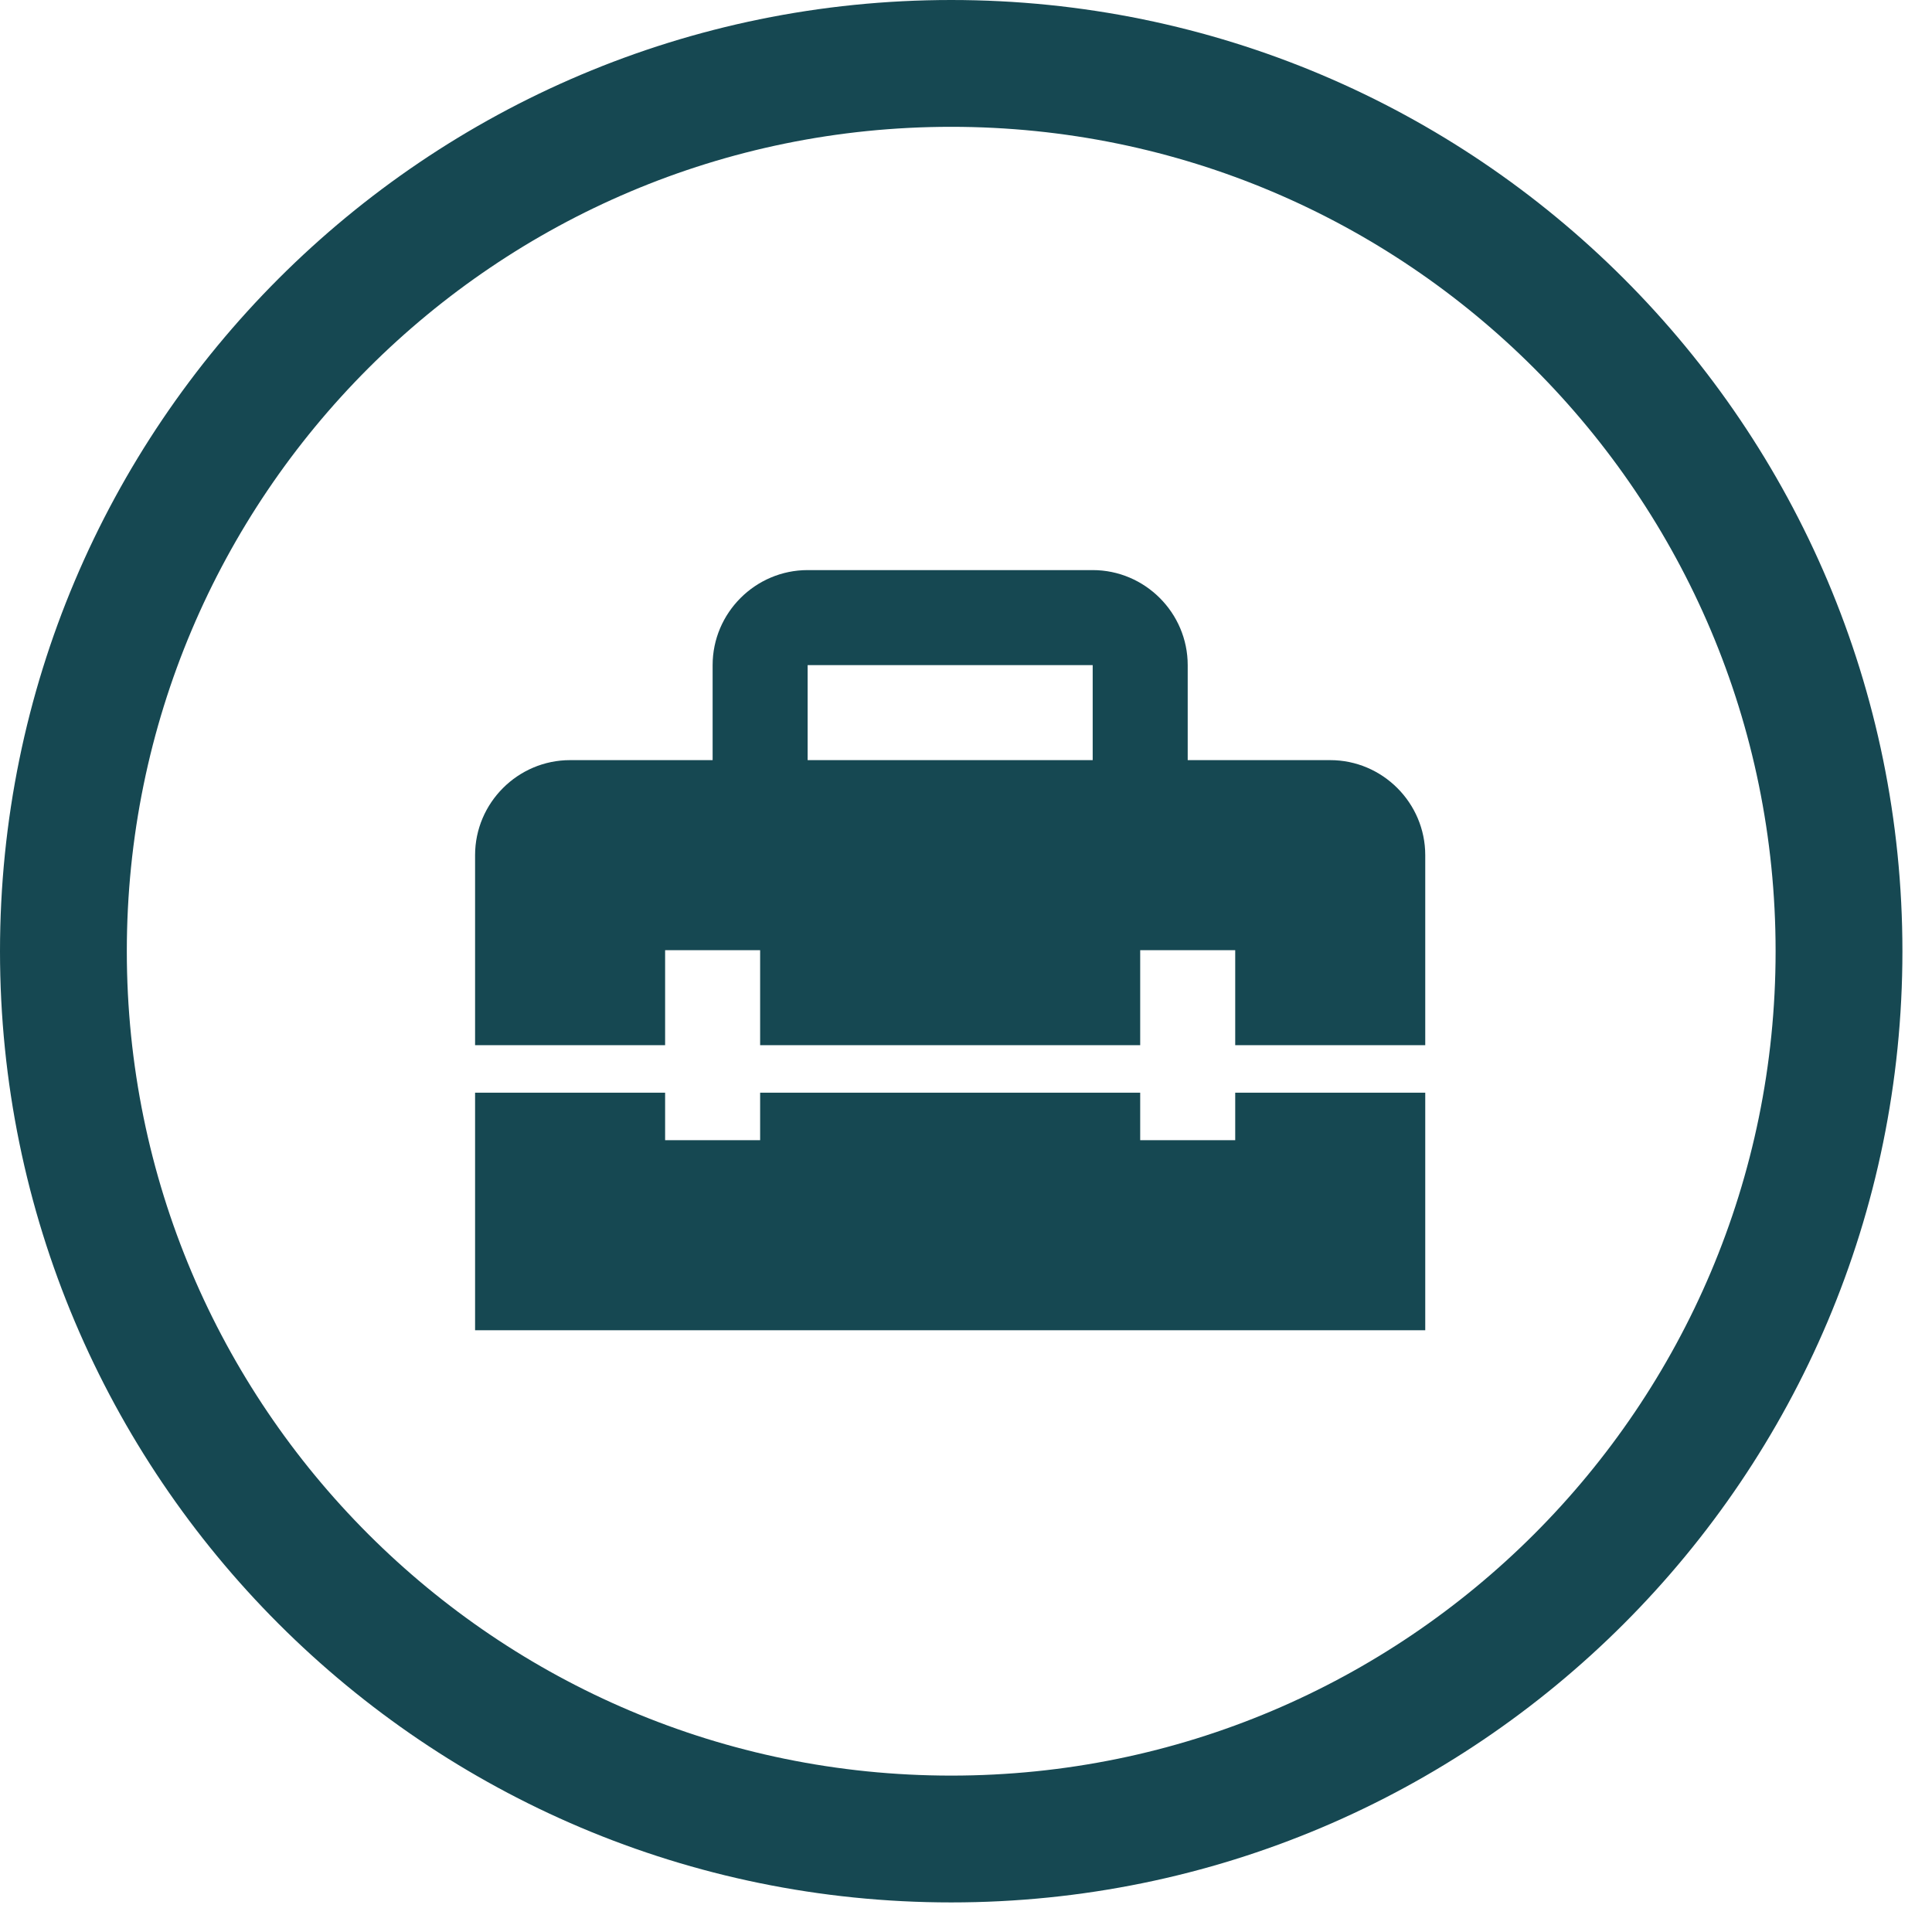
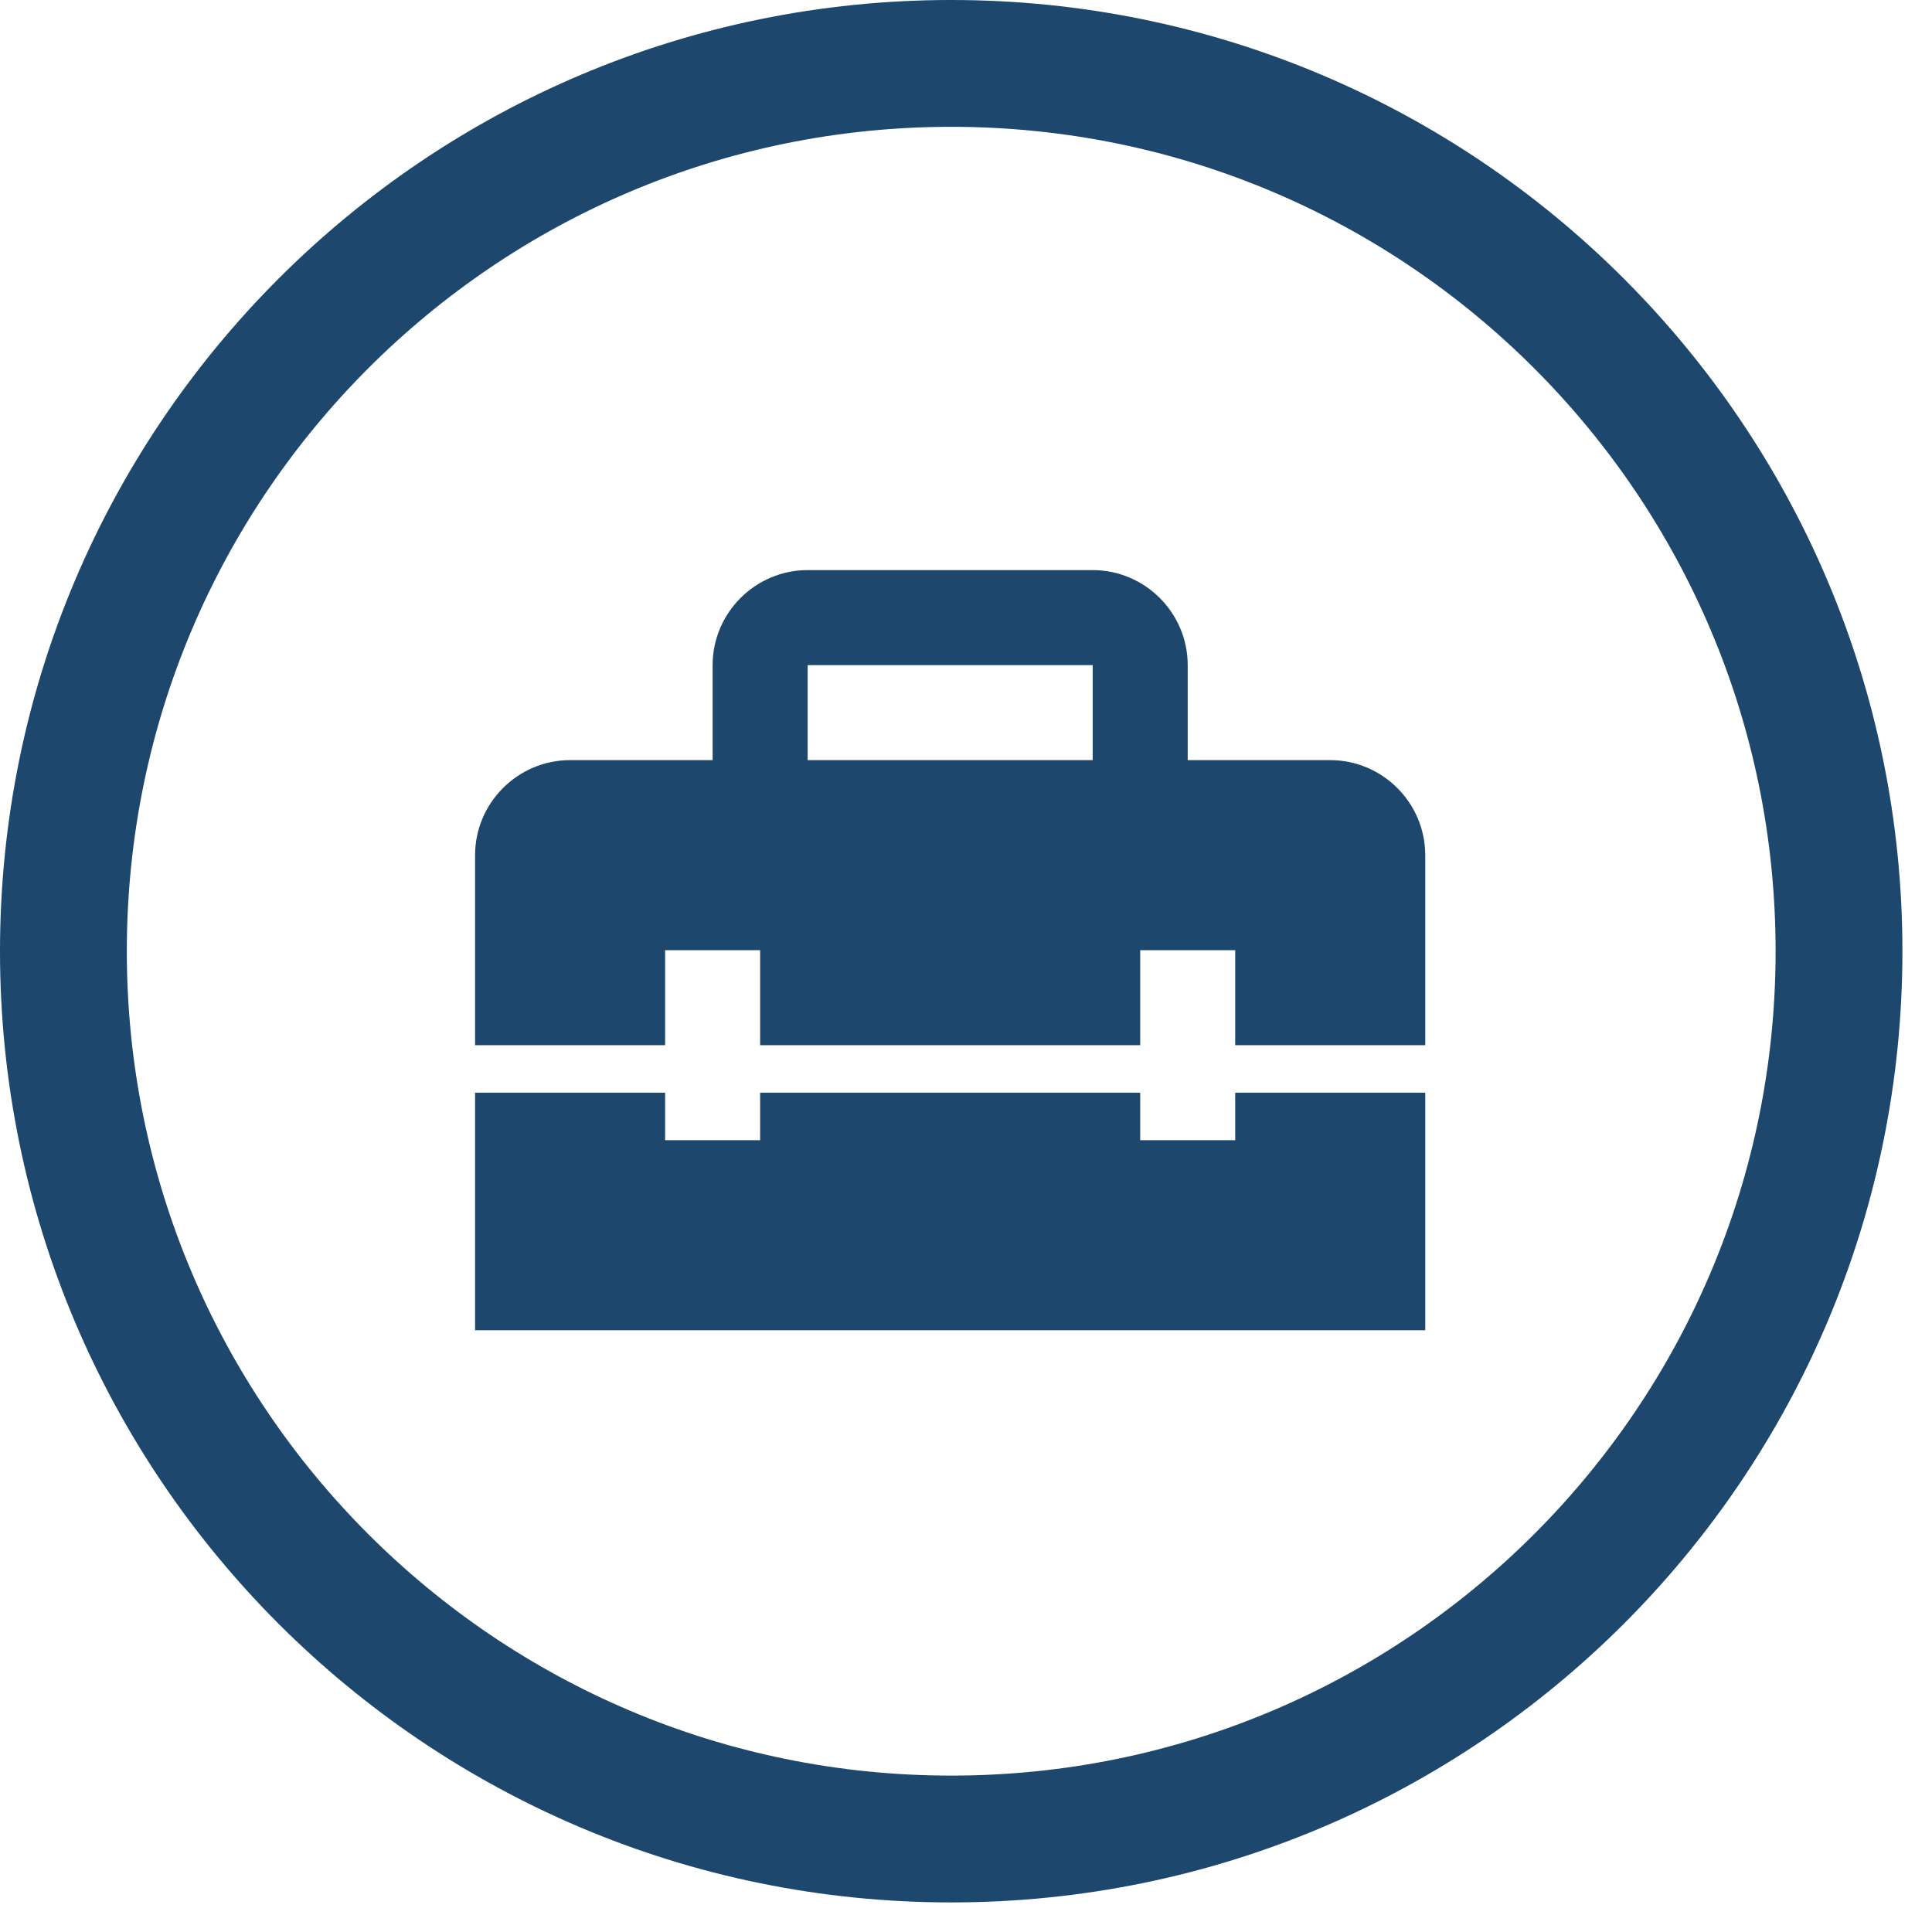
<svg xmlns="http://www.w3.org/2000/svg" width="61" height="61" viewBox="0 0 61 61" fill="none">
-   <rect x="2.002" y="2.002" width="56.062" height="56.062" rx="28.031" stroke="#164852" stroke-width="4.004" />
-   <path d="M39 36H36V34.5H24V36H21V34.5H15V42H45V34.5H39V36ZM42 24H37.5V21C37.5 19.35 36.15 18 34.5 18H25.5C23.85 18 22.5 19.35 22.5 21V24H18C16.35 24 15 25.35 15 27V33H21V30H24V33H36V30H39V33H45V27C45 25.35 43.65 24 42 24ZM34.5 24H25.5V21H34.5V24Z" fill="#164852" />
+   <rect x="2.002" y="2.002" width="56.062" height="56.062" rx="28.031" stroke="#1D476D" stroke-width="4.004" />
+   <path d="M39 36H36V34.5H24V36H21V34.5H15V42H45V34.5H39V36ZM42 24H37.5V21C37.5 19.35 36.15 18 34.5 18H25.5C23.85 18 22.5 19.35 22.5 21V24H18C16.35 24 15 25.35 15 27V33H21V30H24V33H36V30H39V33H45V27C45 25.35 43.65 24 42 24ZM34.5 24H25.5V21H34.5V24Z" fill="#1D476D" />
</svg>
